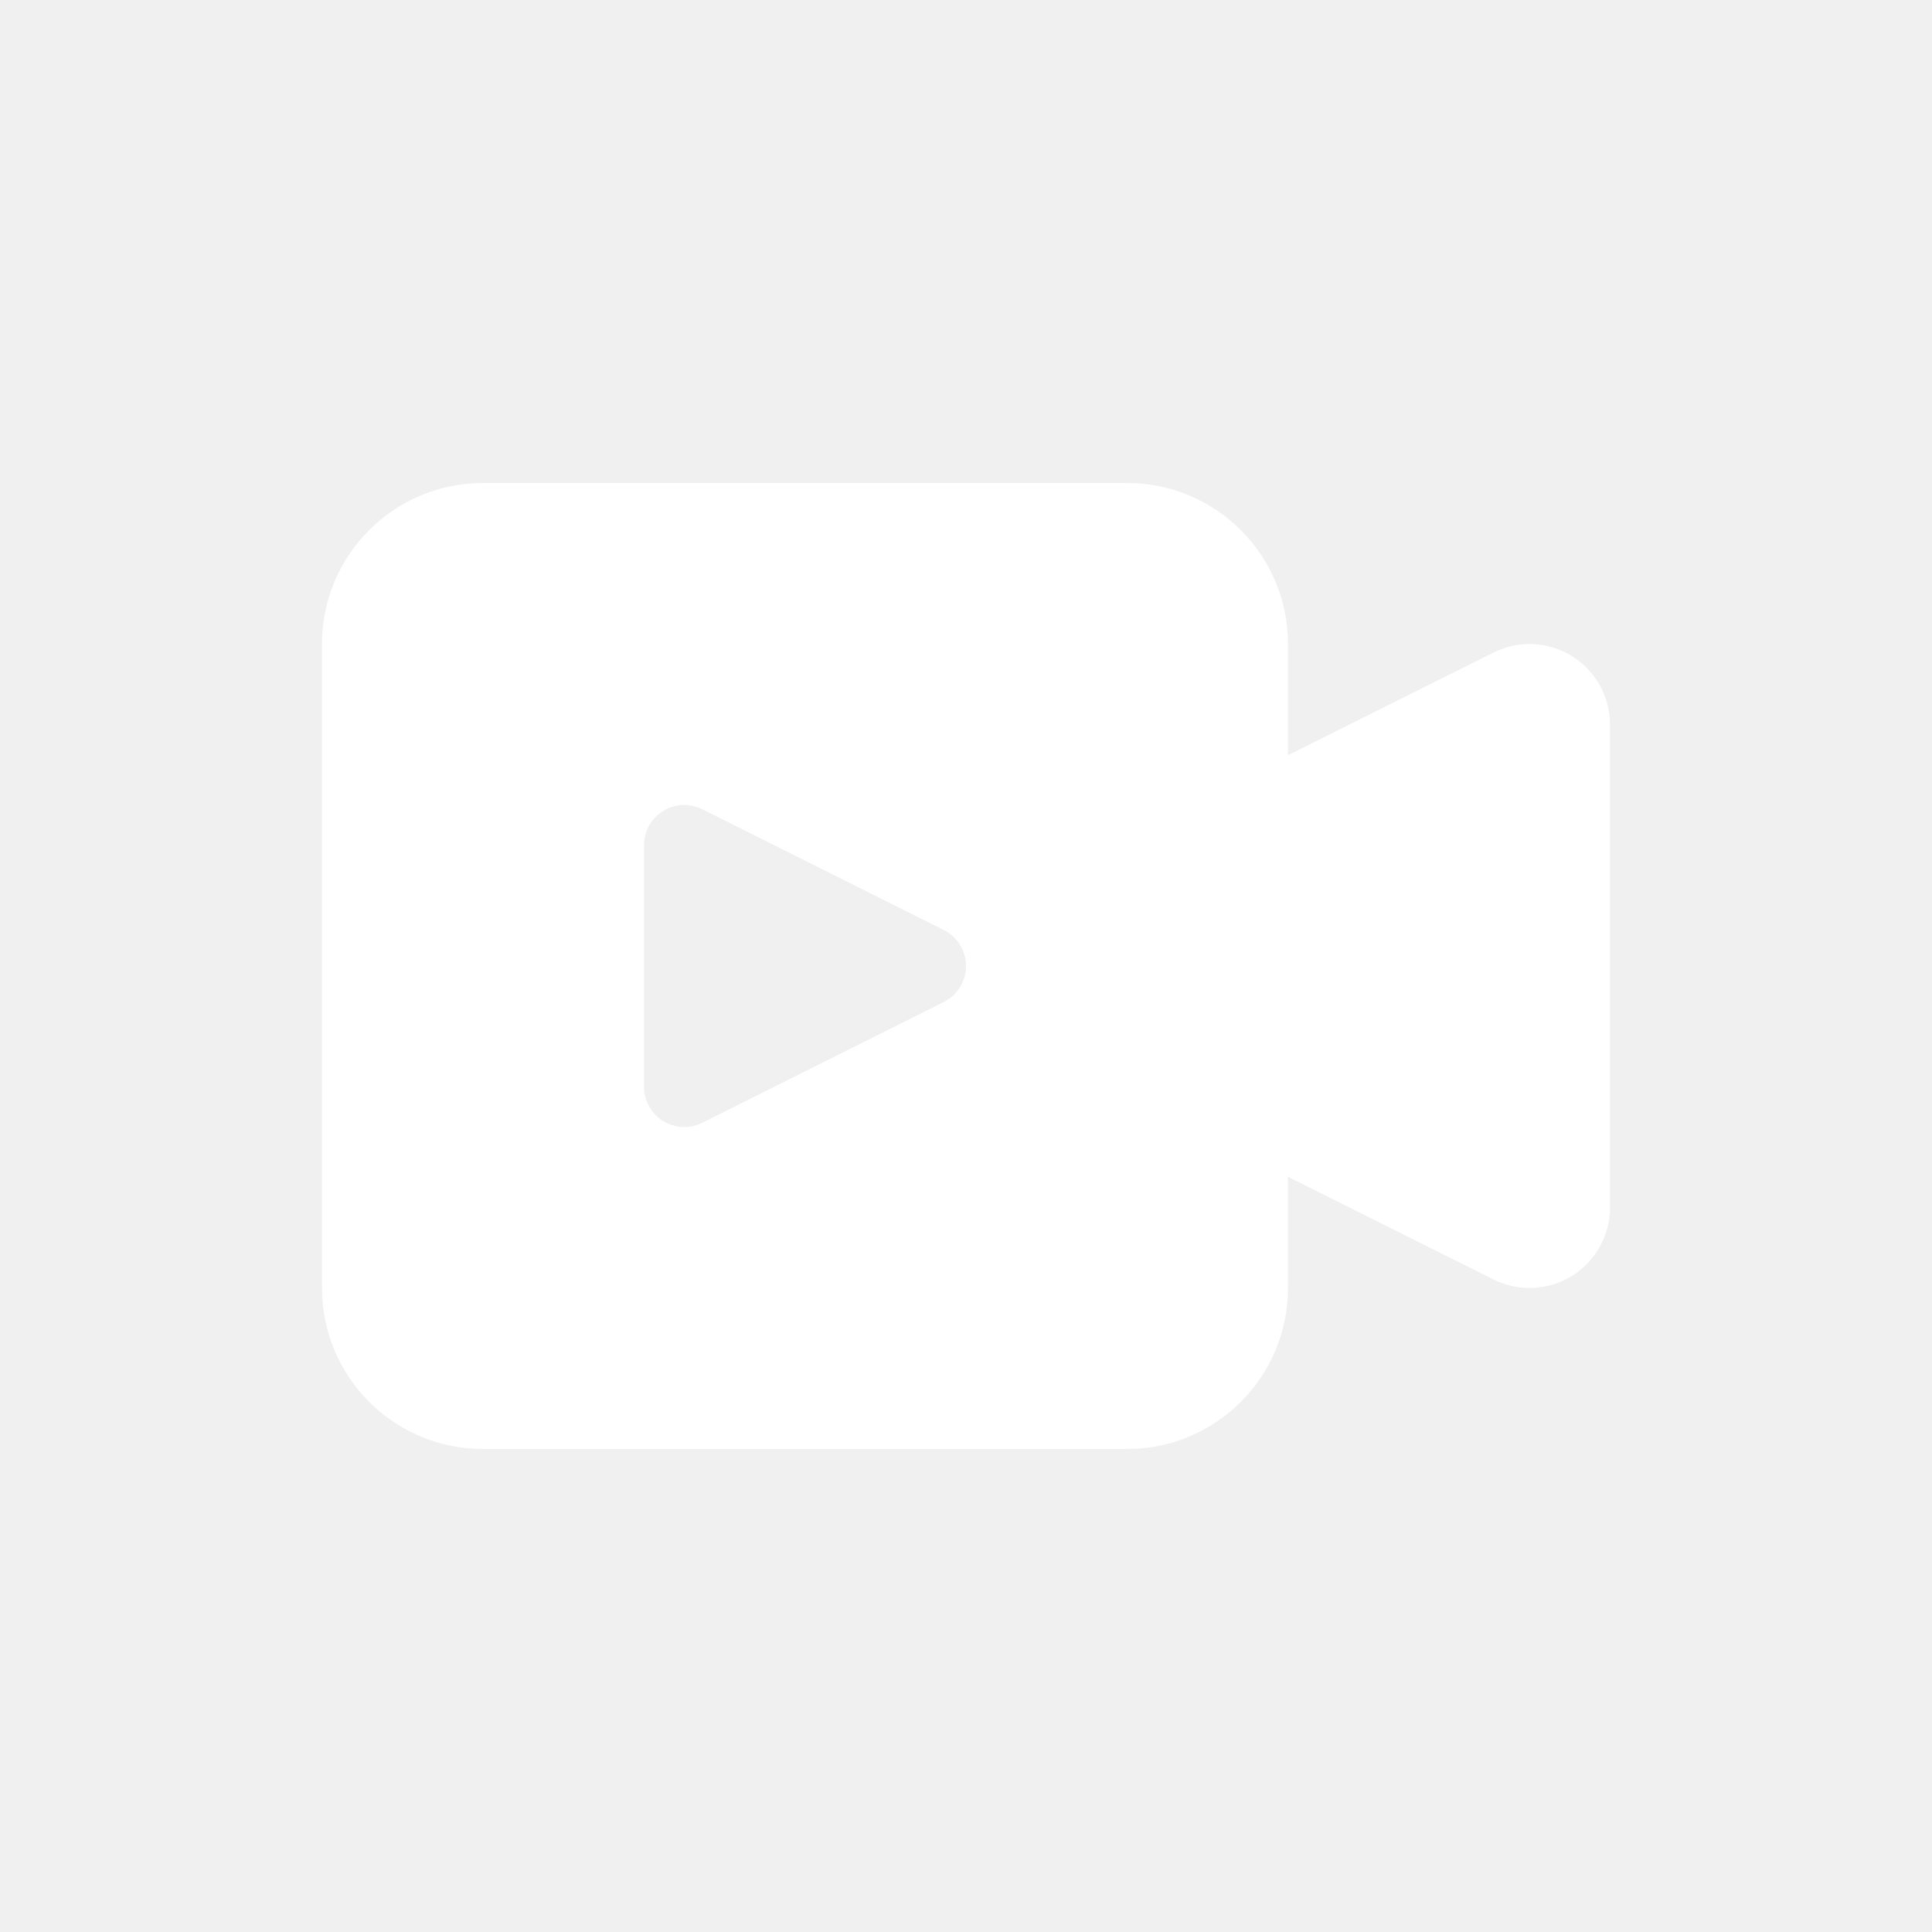
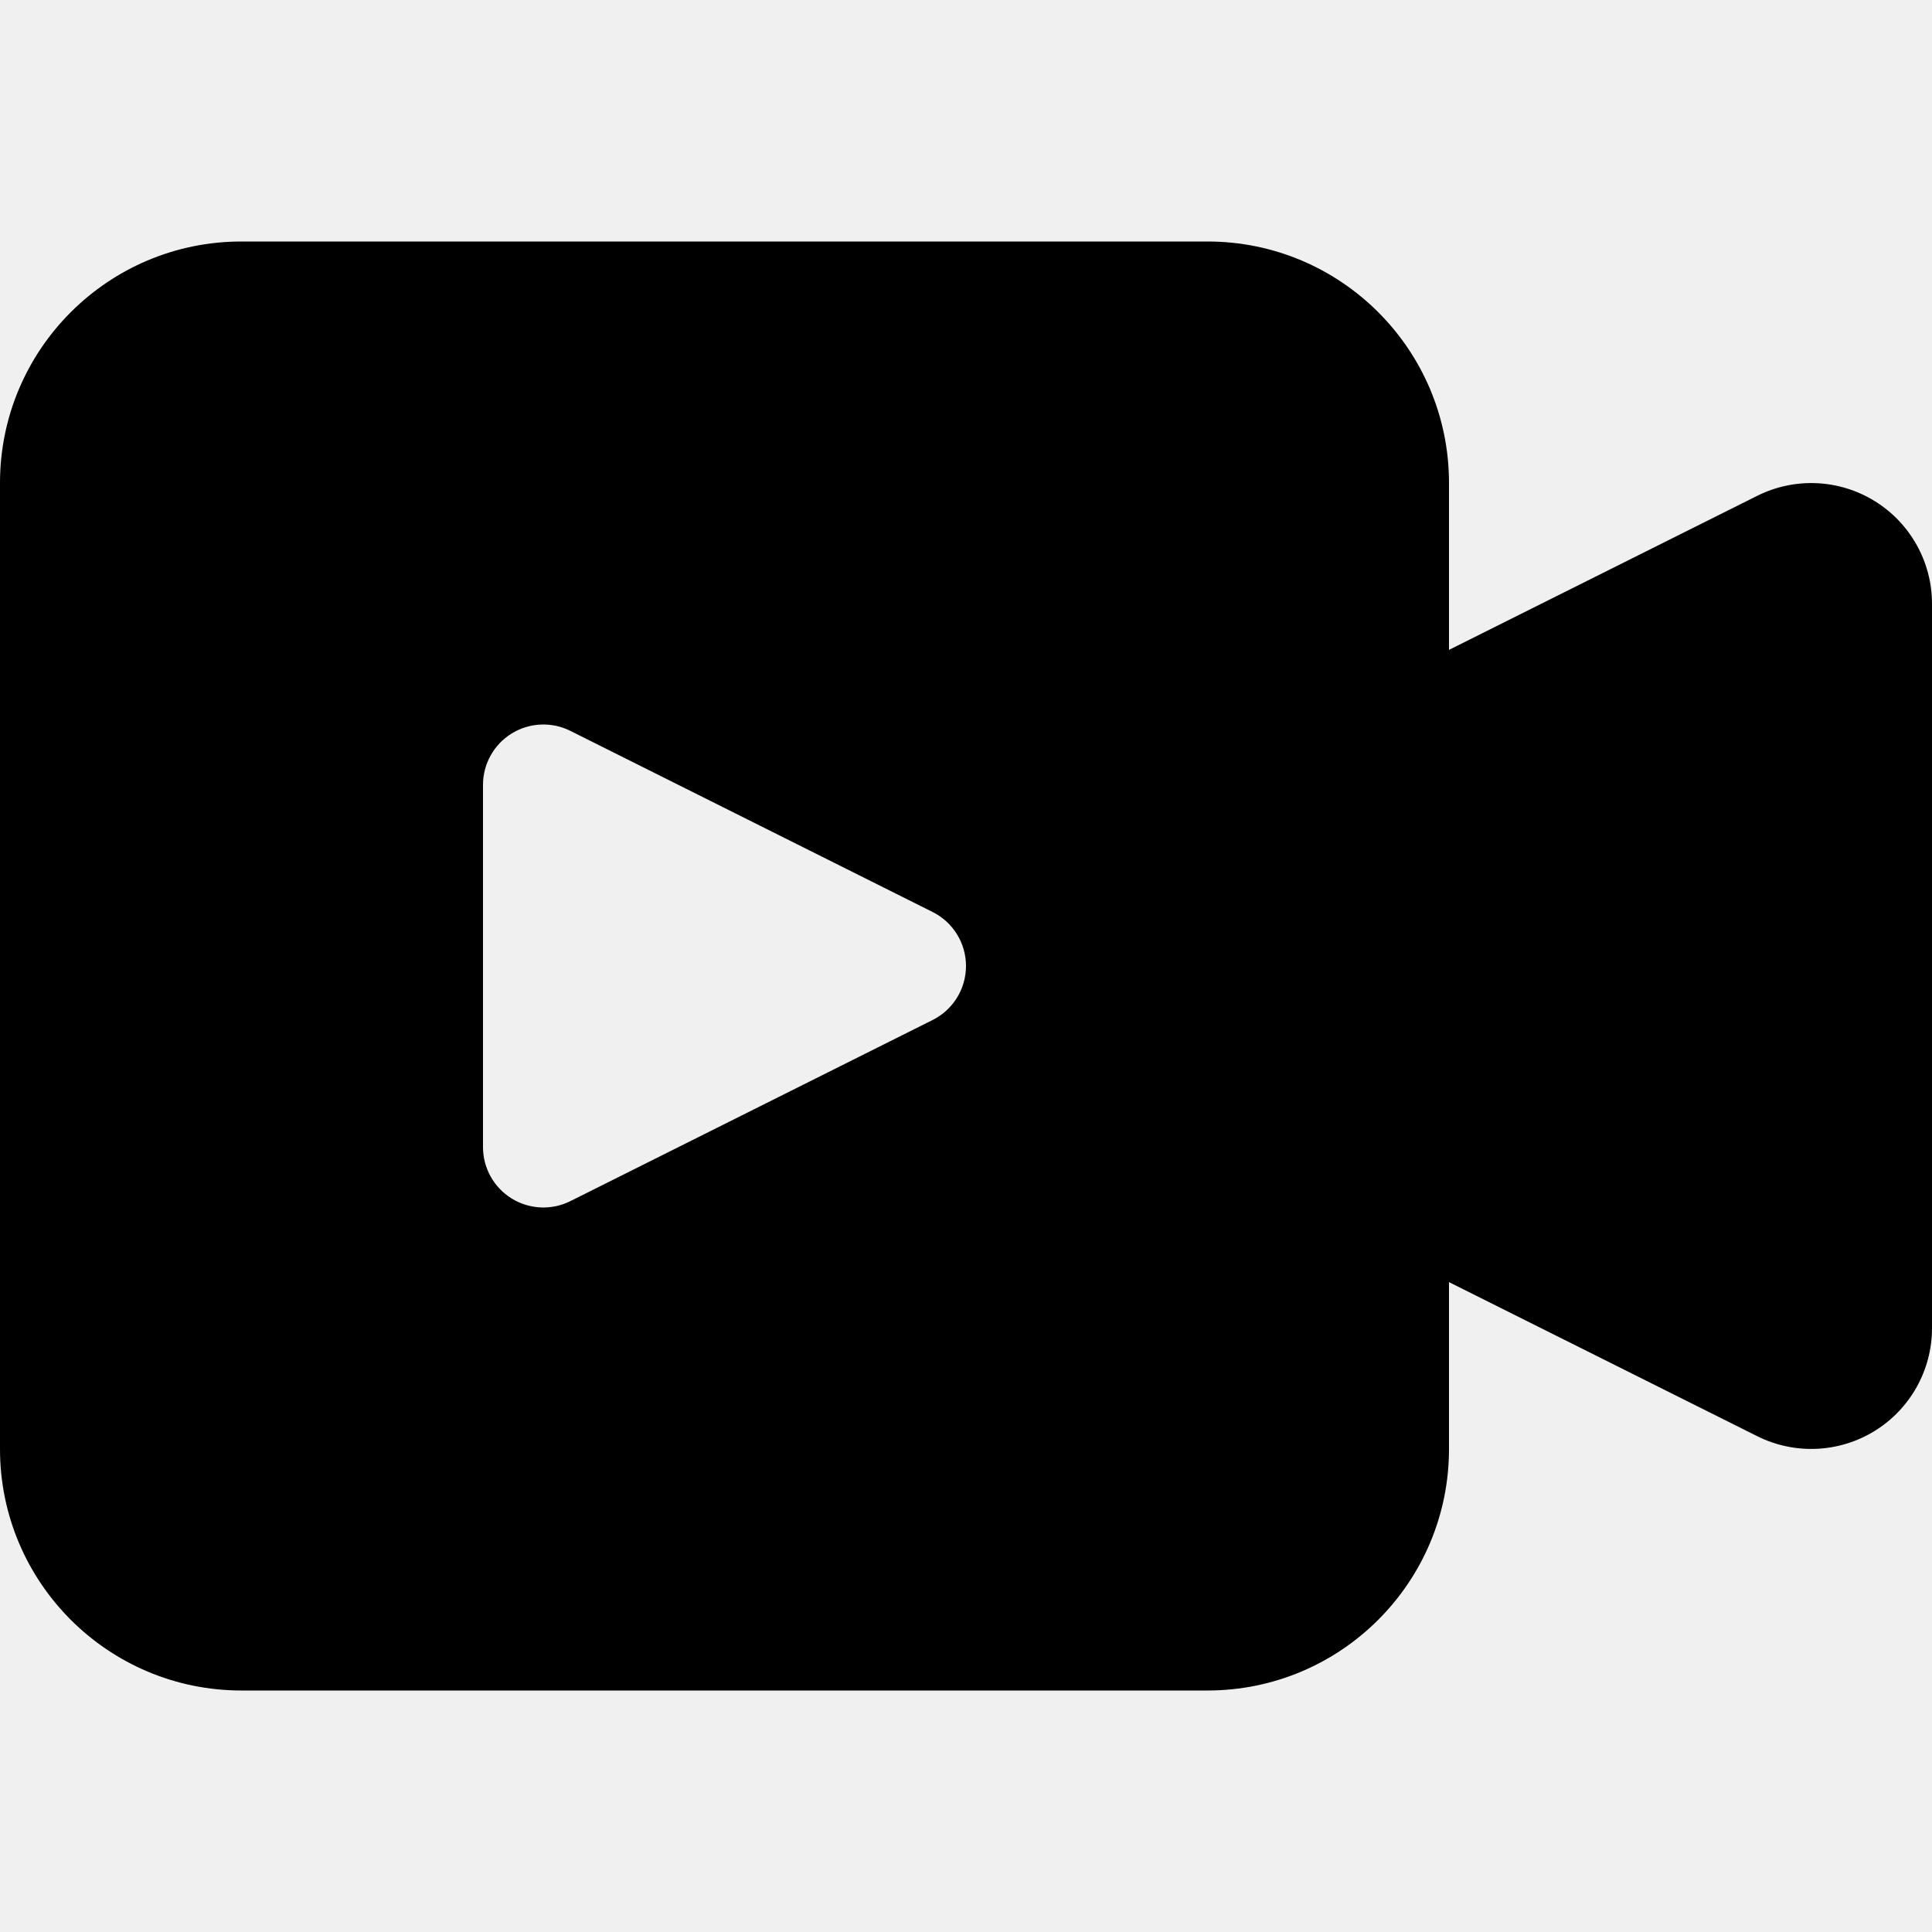
- <svg xmlns="http://www.w3.org/2000/svg" width="24" height="24" viewBox="0 0 24 24" fill="none">
-   <path fill-rule="evenodd" clip-rule="evenodd" d="M4 8C4 6.895 4.895 6 6 6H14C15.105 6 16 6.895 16 8V9.382L18.553 8.106C18.863 7.951 19.231 7.967 19.526 8.149C19.82 8.332 20 8.653 20 9V15C20 15.347 19.82 15.668 19.526 15.851C19.231 16.033 18.863 16.049 18.553 15.894L16 14.618V16C16 17.105 15.105 18 14 18H6C4.895 18 4 17.105 4 16V8ZM8 10.5C8 10.327 8.09 10.166 8.237 10.075C8.385 9.984 8.569 9.975 8.724 10.053L11.724 11.553C11.893 11.637 12 11.811 12 12C12 12.189 11.893 12.363 11.724 12.447L8.724 13.947C8.569 14.025 8.385 14.016 8.237 13.925C8.09 13.834 8 13.673 8 13.5V10.5Z" fill="white" />
+ <svg xmlns="http://www.w3.org/2000/svg" width="24" height="24" viewBox="0 0 16 16" fill="none">
+   <path fill="currentColor" fill-rule="evenodd" d="M0 4a2 2 0 0 1 2-2h8a2 2 0 0 1 2 2v1.382l2.553-1.276A1 1 0 0 1 16 5v6a1 1 0 0 1-1.447.894L12 10.618V12a2 2 0 0 1-2 2H2a2 2 0 0 1-2-2zm4 2.5a.5.5 0 0 1 .724-.447l3 1.5a.5.5 0 0 1 0 .894l-3 1.5A.5.5 0 0 1 4 9.5z" clip-rule="evenodd" />
</svg>
